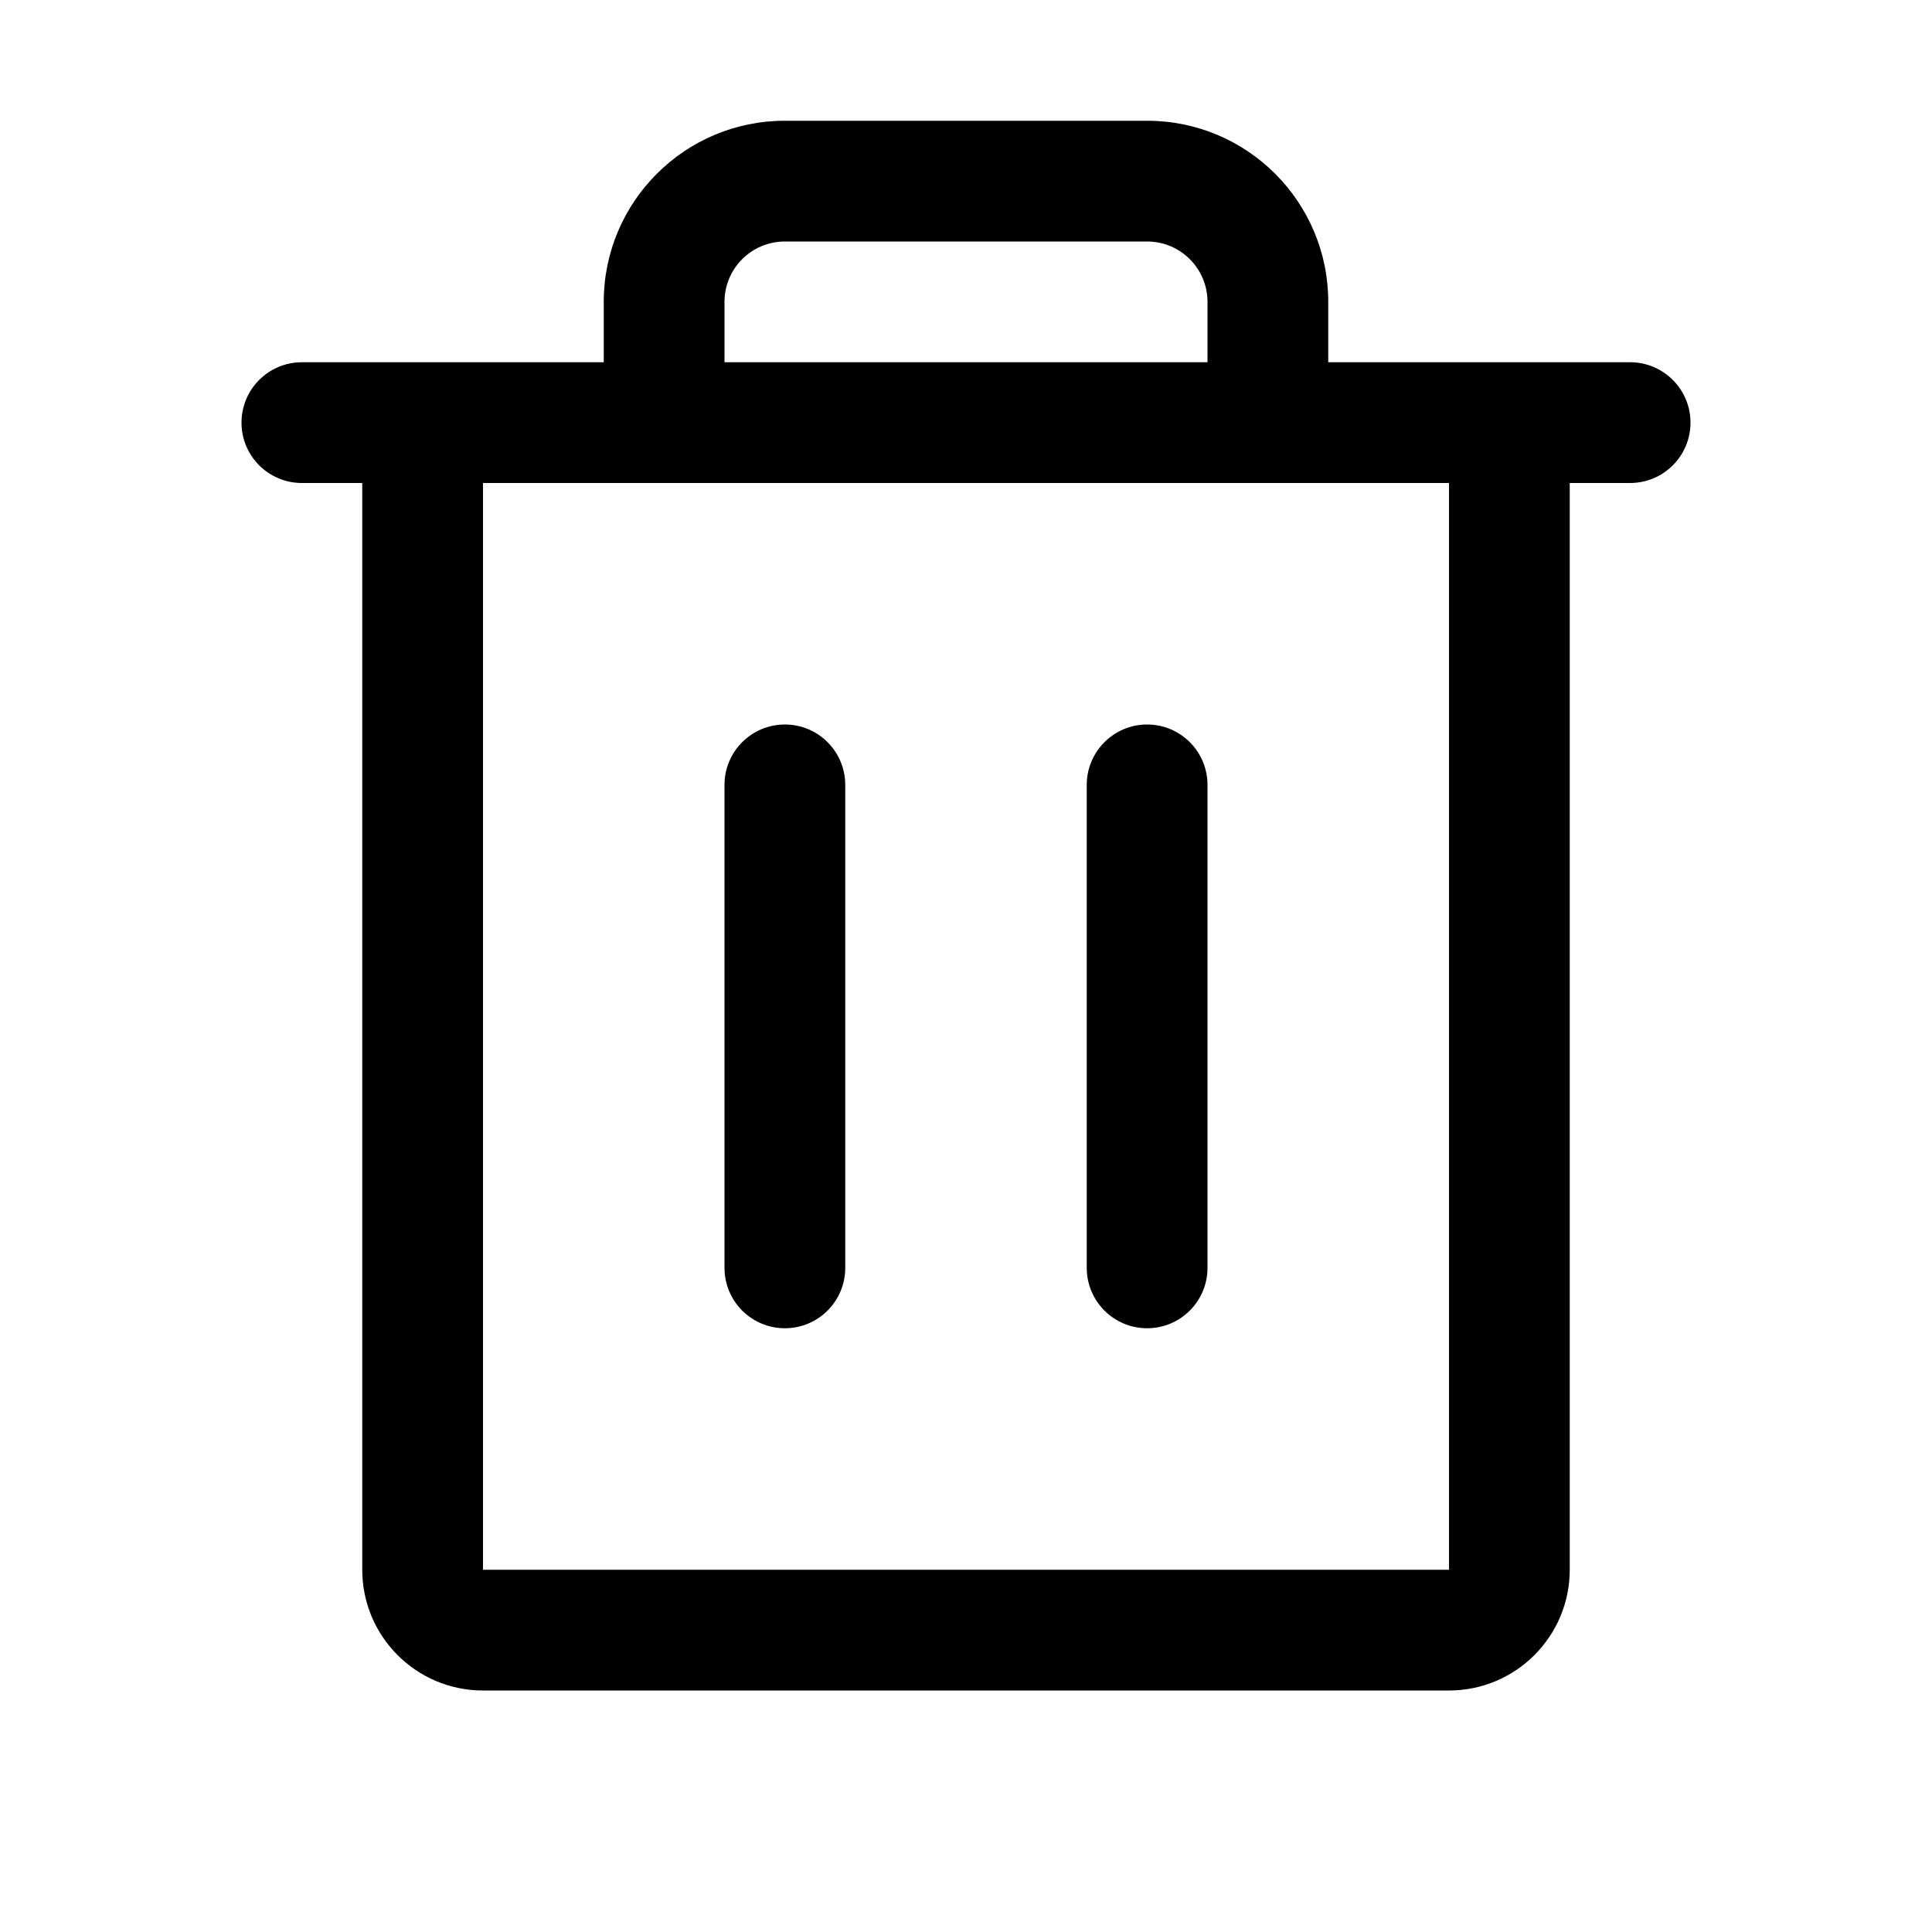
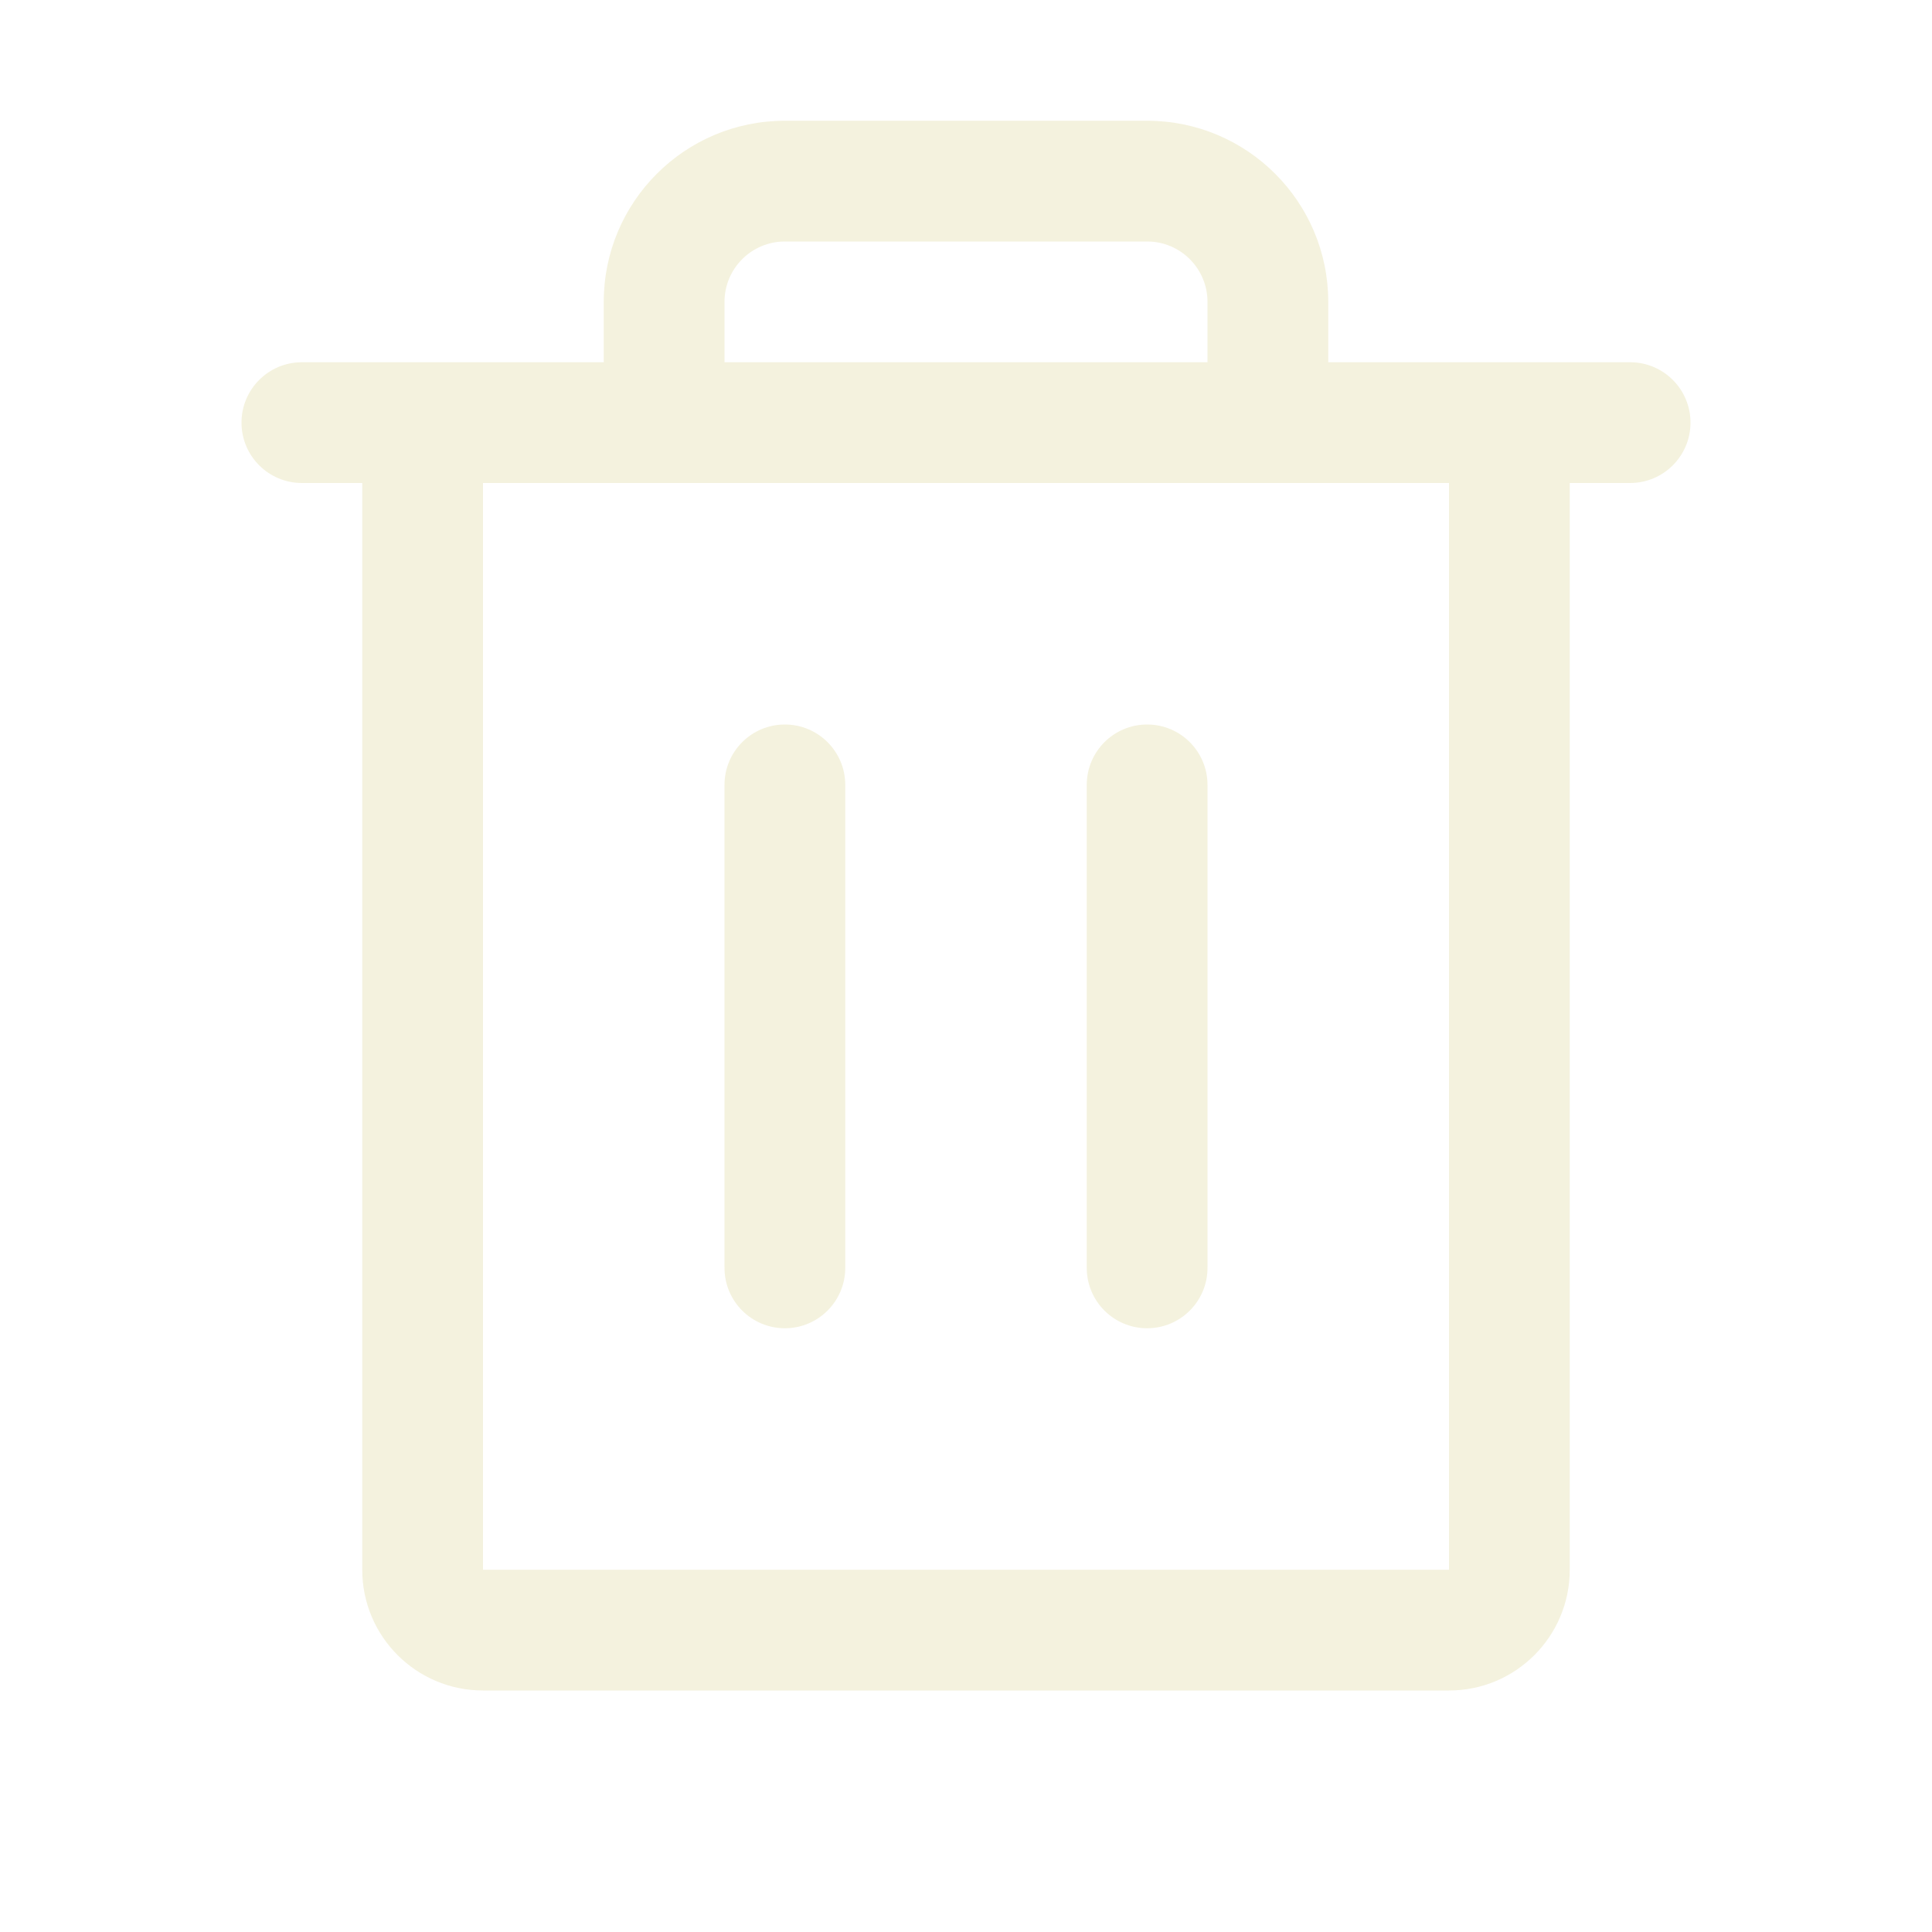
- <svg xmlns="http://www.w3.org/2000/svg" width="32" height="32" fill="#000000" viewBox="0 0 256 256">
+ <svg xmlns="http://www.w3.org/2000/svg" width="32" height="32" fill="#f4f2de" viewBox="0 0 256 256">
  <path d="M216,48H176V40a24,24,0,0,0-24-24H104A24,24,0,0,0,80,40v8H40a8,8,0,0,0,0,16h8V208a16,16,0,0,0,16,16H192a16,16,0,0,0,16-16V64h8a8,8,0,0,0,0-16ZM96,40a8,8,0,0,1,8-8h48a8,8,0,0,1,8,8v8H96Zm96,168H64V64H192ZM112,104v64a8,8,0,0,1-16,0V104a8,8,0,0,1,16,0Zm48,0v64a8,8,0,0,1-16,0V104a8,8,0,0,1,16,0Z" />
</svg>
